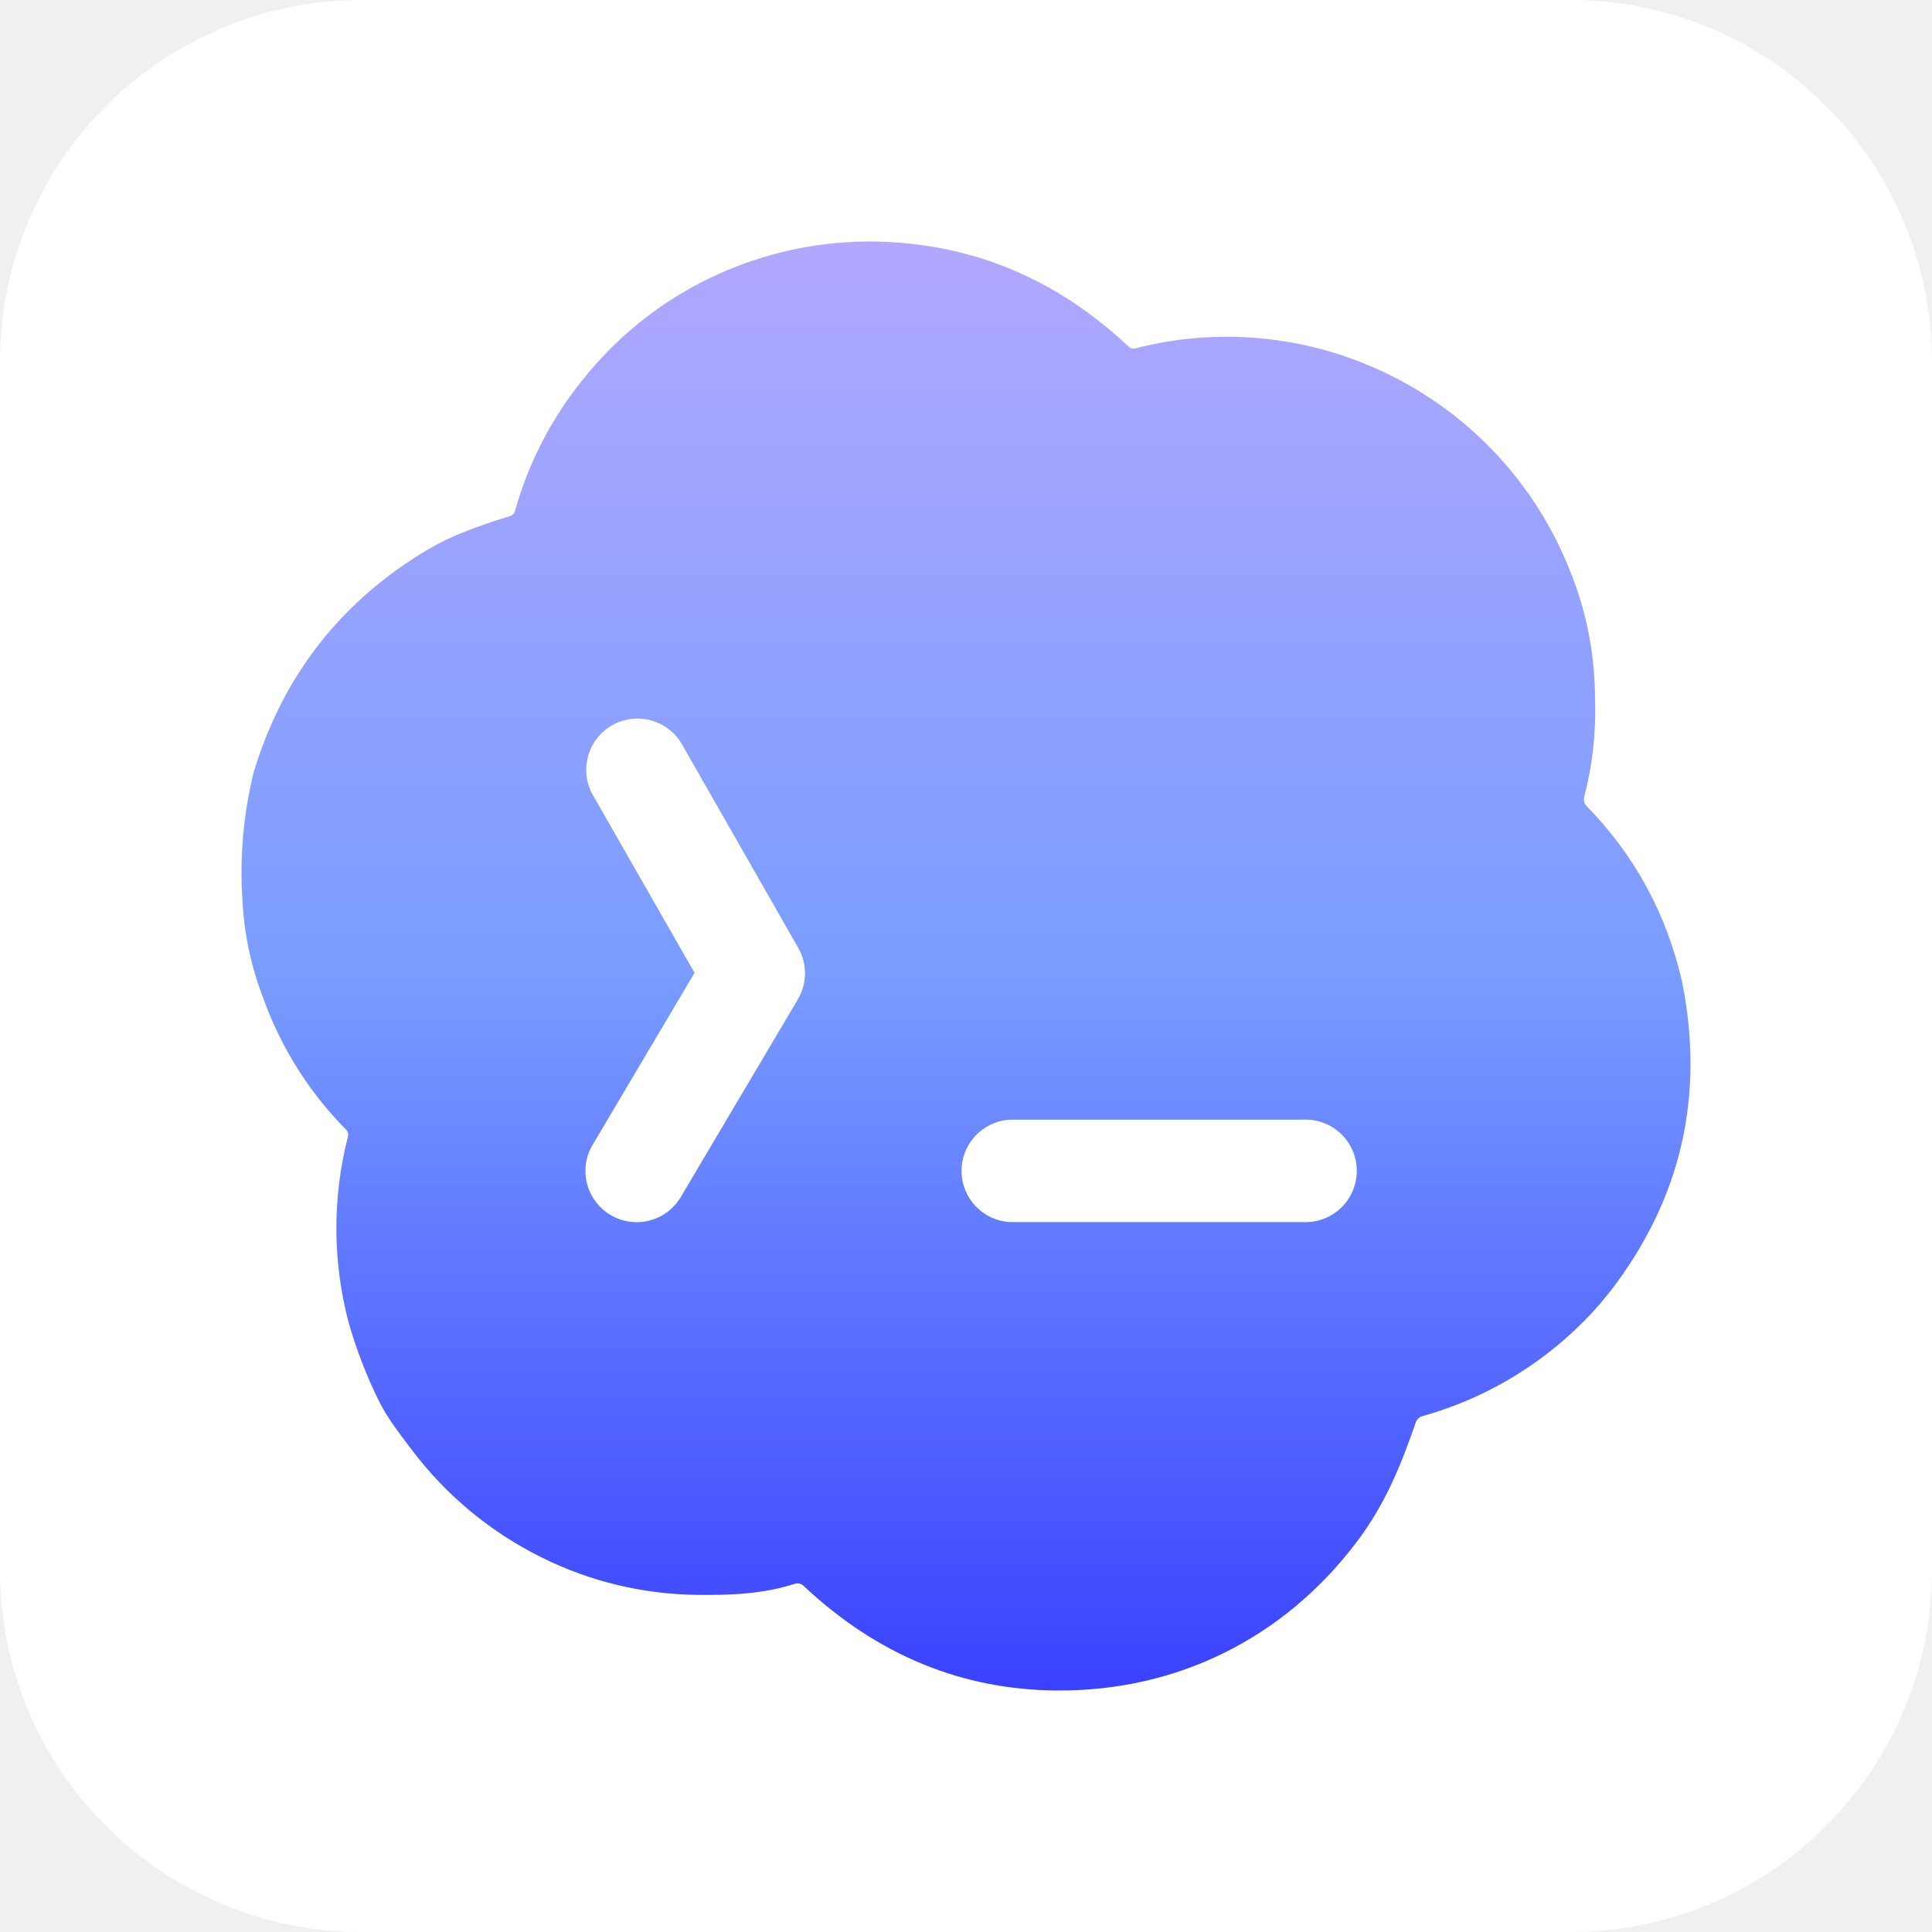
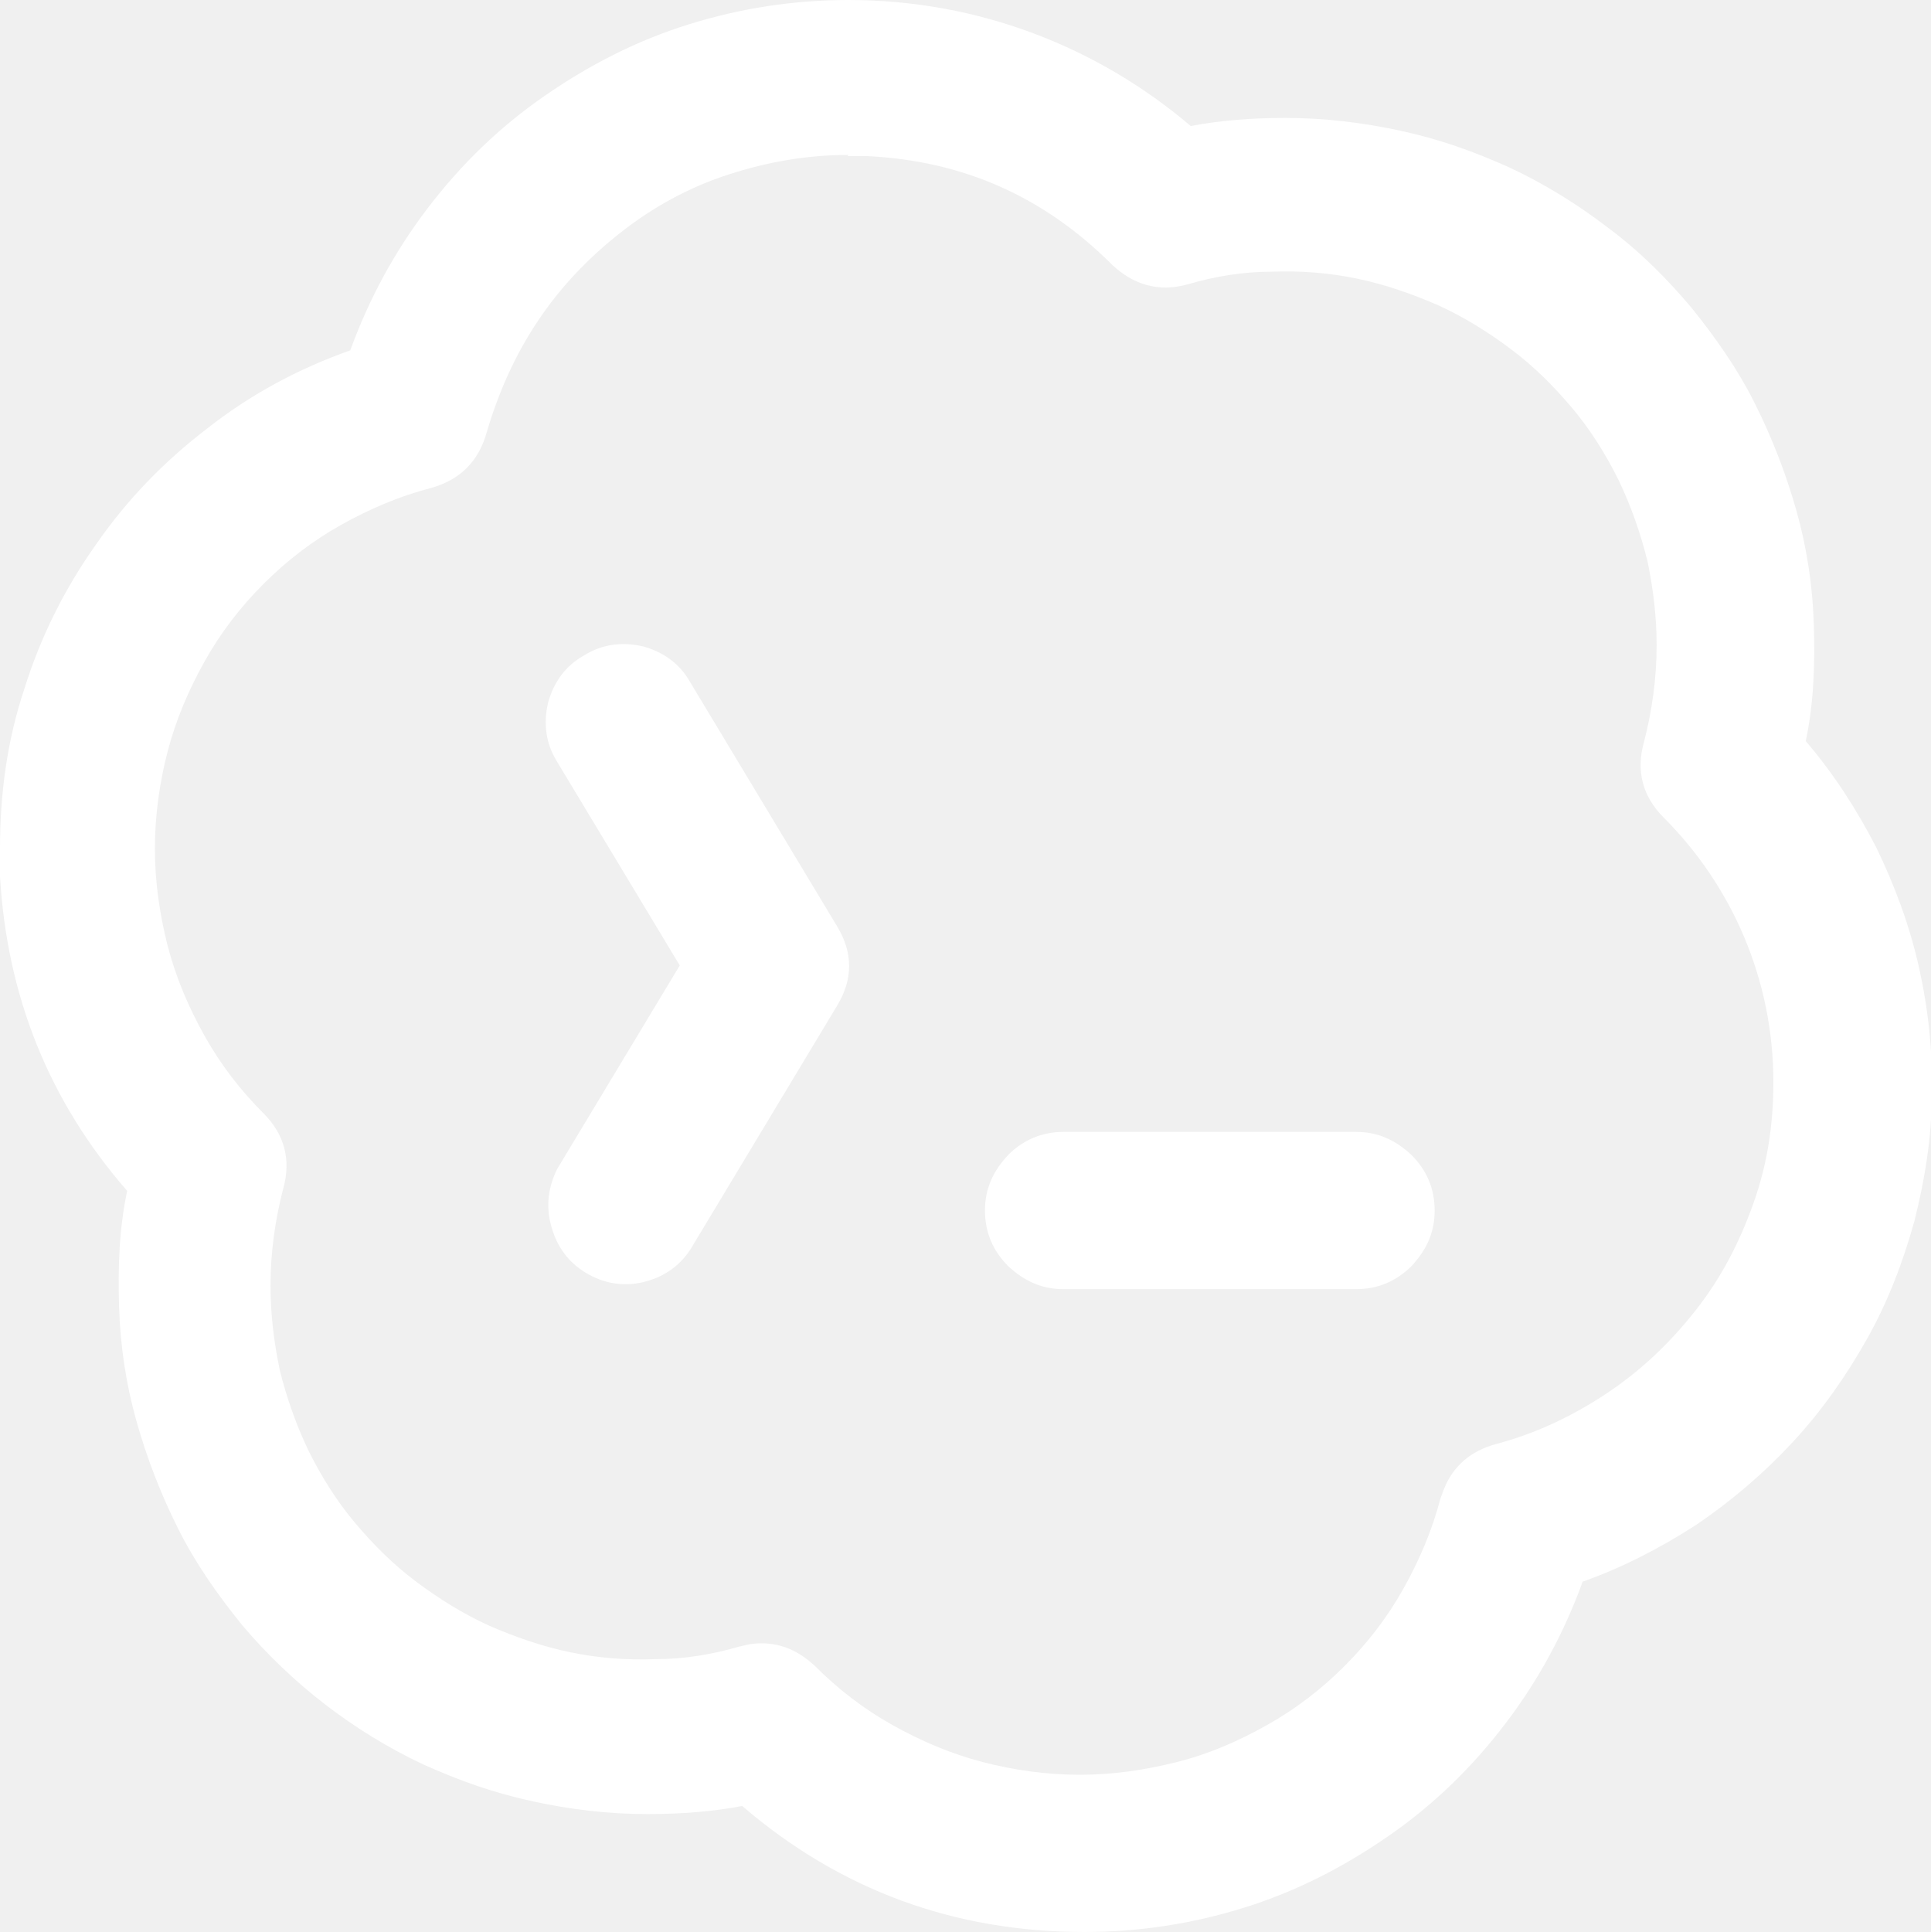
- <svg xmlns="http://www.w3.org/2000/svg" height="1em" style="flex:none;line-height:1" viewBox="0 0 24 24" width="1em">
-   <path d="M19.503 0H4.496A4.496 4.496 0 000 4.496v15.007A4.496 4.496 0 004.496 24h15.007A4.496 4.496 0 0024 19.503V4.496A4.496 4.496 0 0019.503 0z" fill="#fff" />
-   <path d="M9.064 3.344a4.578 4.578 0 012.285-.312c1 .115 1.891.54 2.673 1.275.01.01.024.017.037.021a.09.09 0 00.043 0 4.55 4.55 0 013.046.275l.047.022.116.057a4.581 4.581 0 012.188 2.399c.209.51.313 1.041.315 1.595a4.24 4.24 0 01-.134 1.223.123.123 0 00.03.115c.594.607.988 1.33 1.183 2.17.289 1.425-.007 2.71-.887 3.854l-.136.166a4.548 4.548 0 01-2.201 1.388.123.123 0 00-.081.076c-.191.551-.383 1.023-.74 1.494-.9 1.187-2.222 1.846-3.711 1.838-1.187-.006-2.239-.44-3.157-1.302a.107.107 0 00-.105-.024c-.388.125-.78.143-1.204.138a4.441 4.441 0 01-1.945-.466 4.544 4.544 0 01-1.61-1.335c-.152-.202-.303-.392-.414-.617a5.81 5.81 0 01-.37-.961 4.582 4.582 0 01-.014-2.298.124.124 0 00.006-.056.085.085 0 00-.027-.048 4.467 4.467 0 01-1.034-1.651 3.896 3.896 0 01-.251-1.192 5.189 5.189 0 01.141-1.6c.337-1.112.982-1.985 1.933-2.618.212-.141.413-.251.601-.33.215-.089.43-.164.646-.227a.098.098 0 00.065-.066 4.51 4.51 0 01.829-1.615 4.535 4.535 0 011.837-1.388zm3.482 10.565a.637.637 0 000 1.272h3.636a.637.637 0 100-1.272h-3.636zM8.462 9.23a.637.637 0 00-1.106.631l1.272 2.224-1.266 2.136a.636.636 0 101.095.649l1.454-2.455a.636.636 0 00.005-.64L8.462 9.23z" fill="url(#lobe-icons-codex-_R_0_)" />
+ <svg xmlns="http://www.w3.org/2000/svg" id="a" version="1.1" viewBox="0 0 16.7 16.71">
  <defs>
-     <linearGradient gradientUnits="userSpaceOnUse" id="lobe-icons-codex-_R_0_" x1="12" x2="12" y1="3" y2="21">
-       <stop stop-color="#B1A7FF" />
-       <stop offset=".5" stop-color="#7A9DFF" />
-       <stop offset="1" stop-color="#3941FF" />
-     </linearGradient>
+     <style>
+       .st0, .st1 {
+         fill: #fff;
+       }
+ 
+       .st1 {
+         fill-rule: evenodd;
+       }
+     </style>
  </defs>
+   <path class="st0" d="M5.05,5.67c.16-.1.33-.12.51-.08.18.05.32.15.41.31l1.27,2.11c.14.23.14.46,0,.69l-1.27,2.11c-.1.15-.24.24-.41.28s-.34.01-.49-.08c-.15-.09-.25-.22-.3-.4-.05-.17-.03-.34.05-.5l1.06-1.76-1.06-1.76c-.1-.16-.12-.33-.08-.51.05-.18.15-.32.31-.41M11.73,9.79c.19,0,.34.07.48.2.13.13.2.29.2.48s-.07.34-.2.48c-.13.13-.29.2-.48.2h-2.53c-.19,0-.34-.07-.48-.2-.13-.13-.2-.29-.2-.48s.07-.34.2-.48c.13-.13.29-.2.48-.2h2.53Z" />
+   <path class="st1" d="M7.34,1.34c-.36,0-.7.06-1.04.17s-.65.28-.93.5c-.28.22-.52.47-.72.77s-.34.62-.44.96c-.07.25-.23.41-.48.48-.27.07-.53.18-.78.32-.25.14-.47.31-.67.51-.2.2-.37.42-.51.67s-.25.51-.32.78-.11.55-.11.84.04.56.11.84c.07.27.18.53.32.78.14.25.31.47.51.67.18.18.24.4.17.65-.07.27-.11.55-.11.84,0,.25.03.49.08.73.06.24.14.47.25.7.11.22.24.43.4.62s.33.36.53.51.41.28.63.38c.23.1.46.18.7.23.24.05.49.07.74.06.25,0,.49-.04.73-.11l.09-.02c.22-.03.4.04.56.19.2.2.42.37.67.51s.51.25.78.32.55.11.84.11.56-.04.84-.11.53-.18.78-.32c.25-.14.47-.31.67-.51s.37-.42.51-.67.25-.51.32-.78l.03-.08c.08-.2.23-.33.45-.39.34-.09.66-.24.96-.44s.55-.44.77-.72c.22-.28.38-.59.5-.93s.17-.68.17-1.04c0-.89-.36-1.7-.95-2.29-.18-.18-.24-.4-.17-.65.07-.27.11-.55.11-.84,0-.25-.03-.49-.08-.73-.06-.24-.14-.47-.25-.7-.11-.22-.24-.43-.4-.62-.16-.19-.33-.36-.53-.51-.2-.15-.41-.28-.63-.38-.23-.1-.46-.18-.7-.23s-.49-.07-.74-.06c-.25,0-.49.04-.73.11-.25.07-.47,0-.65-.17-.59-.59-1.29-.9-2.12-.94h-.17,0ZM7.34,0C8.47,0,9.5.41,10.3,1.09c.26-.05.54-.07.82-.07.33,0,.67.04.99.11.33.07.64.18.95.32.3.14.59.32.85.52.27.2.51.44.72.69.21.26.4.53.55.83.15.3.27.61.36.93.09.32.14.65.15.99.01.33,0,.67-.07,1,.24.28.44.59.61.92.16.33.29.68.37,1.04s.12.73.11,1.1c0,.37-.06.73-.15,1.09-.1.36-.23.7-.41,1.02s-.39.62-.64.89-.53.51-.84.72c-.31.2-.64.37-.98.49-.16.44-.38.85-.67,1.23-.29.38-.62.7-1.01.97-.39.27-.8.48-1.25.62s-.91.21-1.38.21c-1.12,0-2.11-.36-2.96-1.09-.26.05-.54.07-.82.07-.34,0-.67-.04-.99-.11-.33-.07-.64-.18-.95-.32-.3-.14-.59-.32-.85-.52s-.51-.44-.72-.69c-.21-.26-.4-.53-.55-.83s-.27-.61-.36-.93c-.09-.32-.14-.65-.15-.99s0-.67.07-1c-.68-.78-1.04-1.69-1.1-2.72v-.24c0-.47.06-.93.21-1.38.14-.45.35-.87.62-1.25.27-.39.59-.72.97-1.01.37-.29.78-.51,1.23-.67.16-.44.38-.85.67-1.23s.62-.7,1.01-.97.8-.48,1.25-.62C6.41.07,6.87,0,7.34,0" />
</svg>
